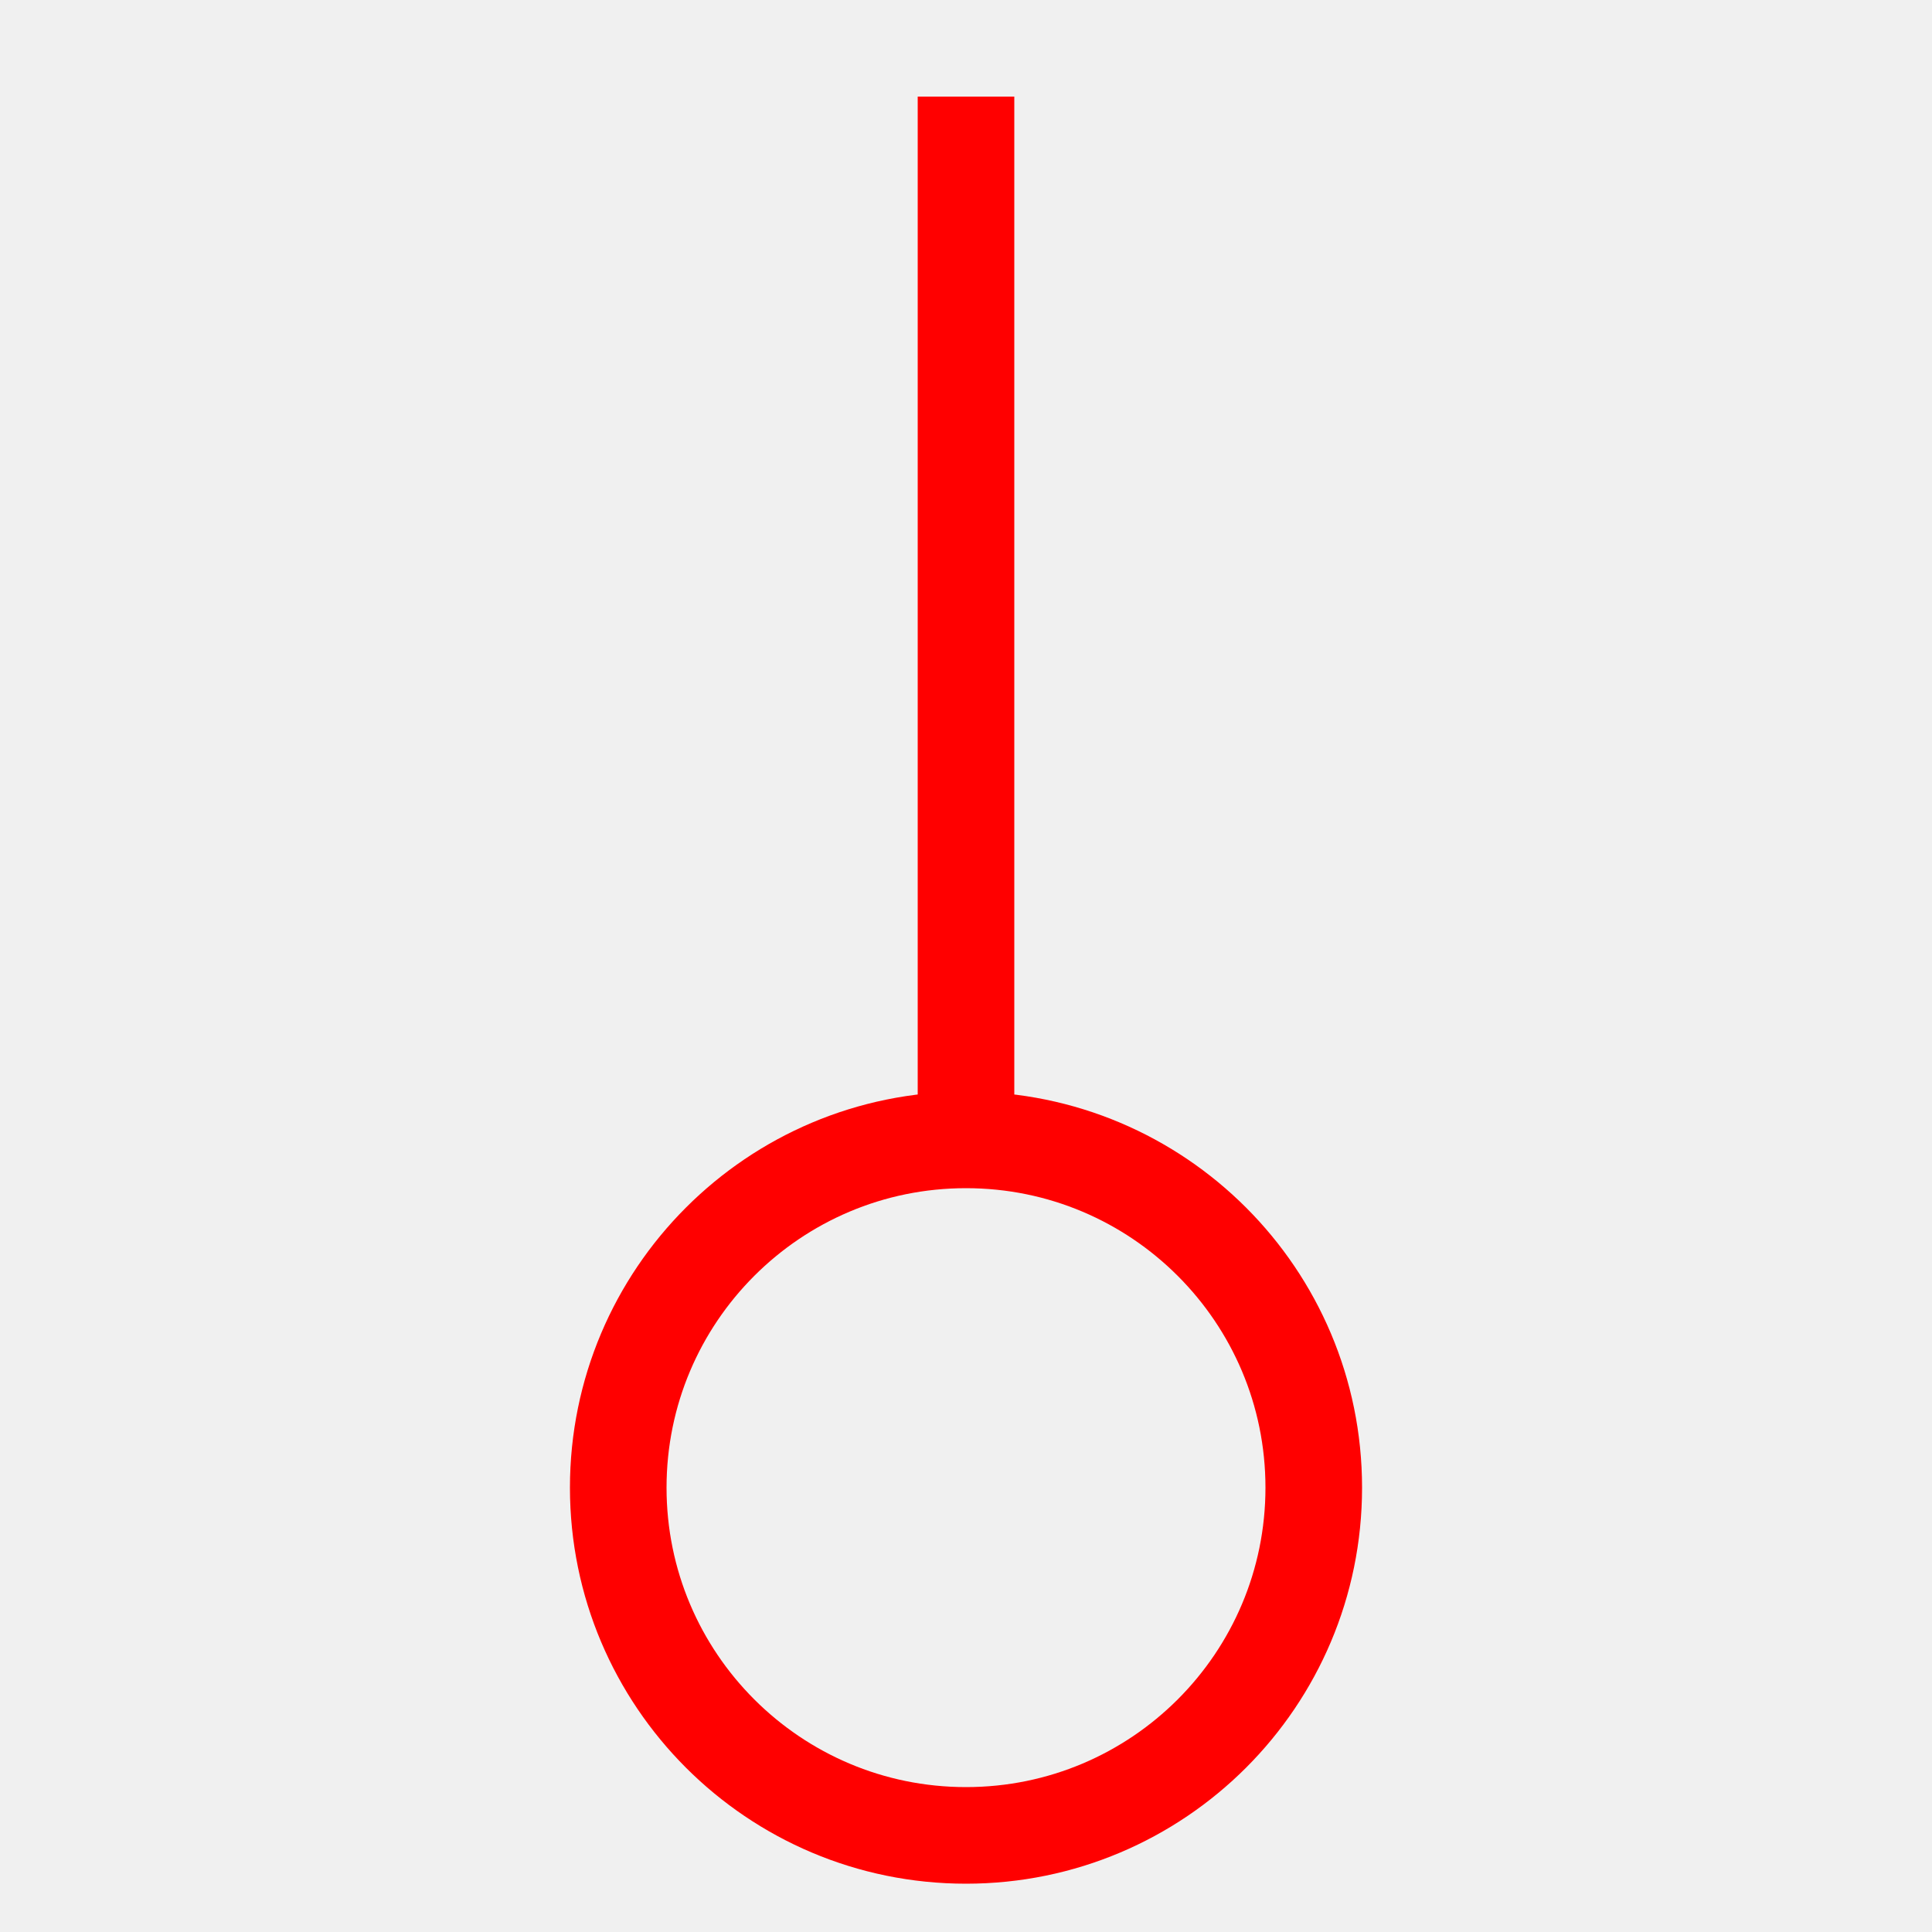
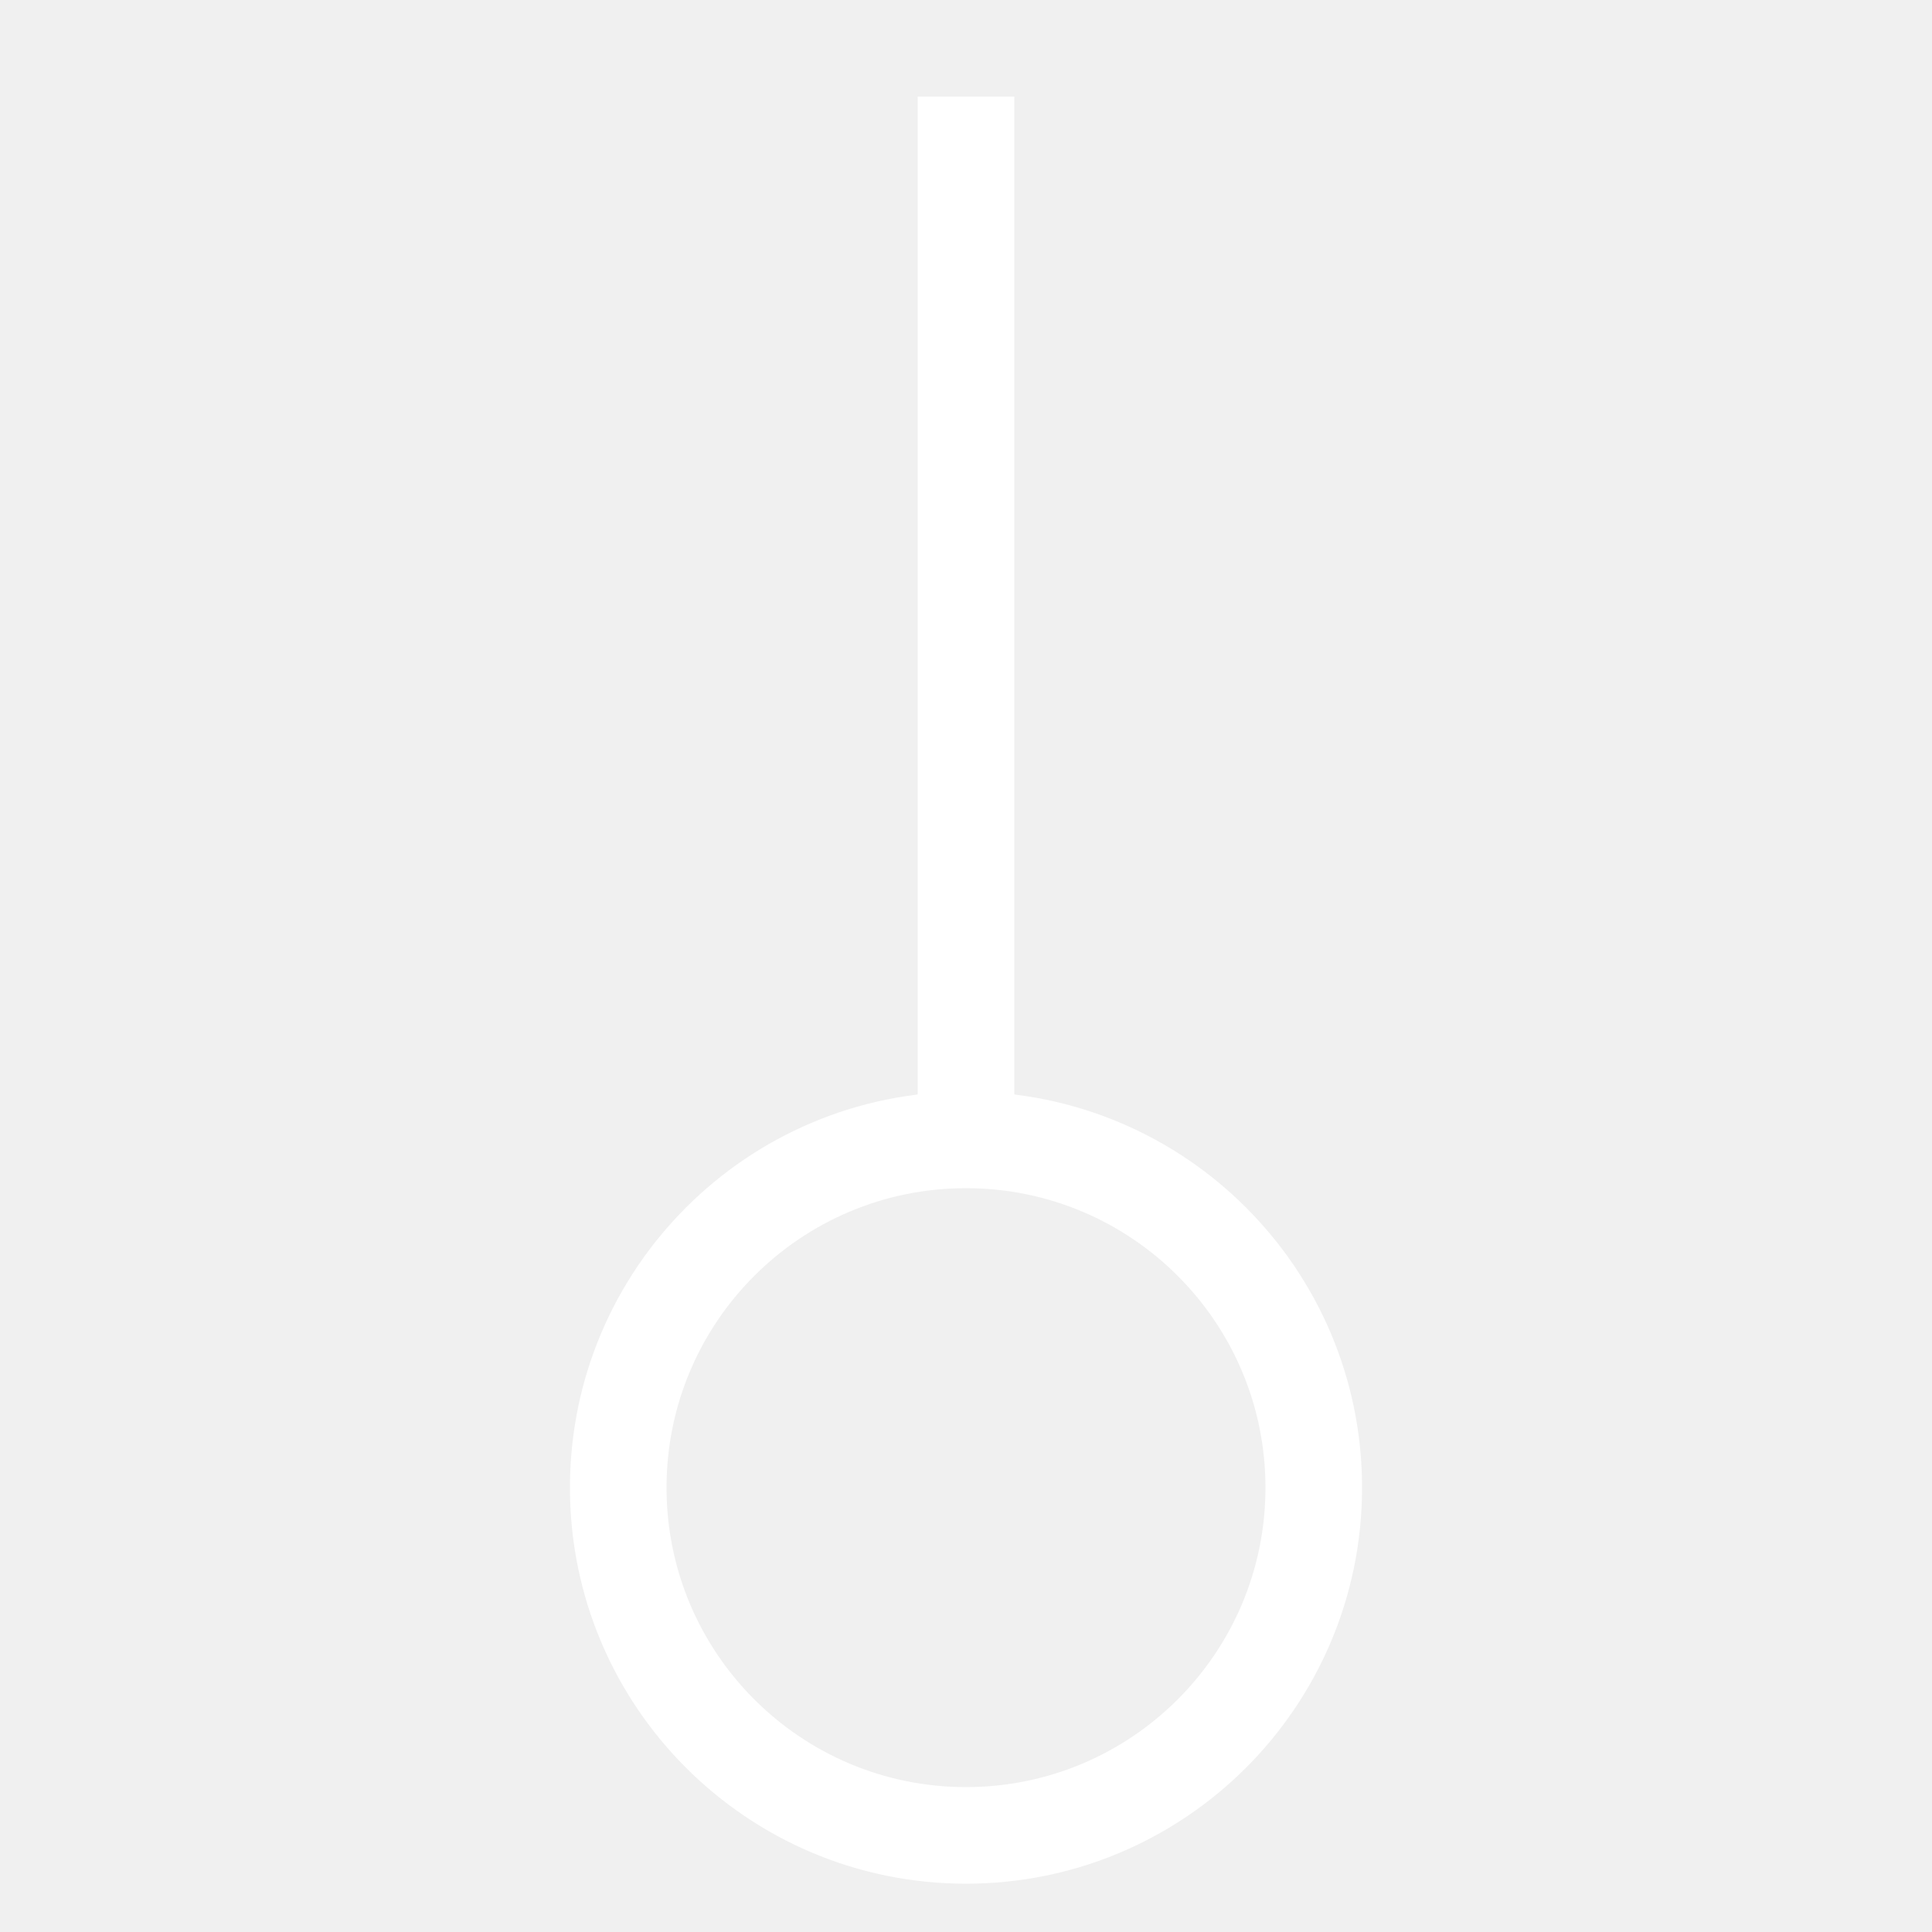
<svg xmlns="http://www.w3.org/2000/svg" version="1.1" width="200" height="200">
  <plot Angle="0" OriginalAngle="0" size="0.5m" Attitude="1" xOrigin="0.5" Type="plotsbl_point" yOrigin="0.75" Name="班长" />
-   <path style="fill:none;stroke:#ff0000;stroke-width:10;stroke-linecap:butt;stroke-linejoin:miter;stroke-miterlimit:4;stroke-opacity:1;stroke-dasharray:none" d="m 100,10 0,108" />
-   <circle cx="100" cy="154" r="36" style="fill:none;stroke:#ff0000;stroke-width:10;stroke-linecap:butt;stroke-linejoin:miter;stroke-miterlimit:4;stroke-opacity:1;stroke-dasharray:none" />
+   <path style="fill:none;stroke:#ffffff;stroke-width:10;stroke-linecap:butt;stroke-linejoin:miter;stroke-miterlimit:4;stroke-opacity:1;stroke-dasharray:none" d="m 100,10 0,108" />
+   <circle cx="100" cy="154" r="36" style="fill:none;stroke:#ffffff;stroke-width:10;stroke-linecap:butt;stroke-linejoin:miter;stroke-miterlimit:4;stroke-opacity:1;stroke-dasharray:none" />
</svg>
